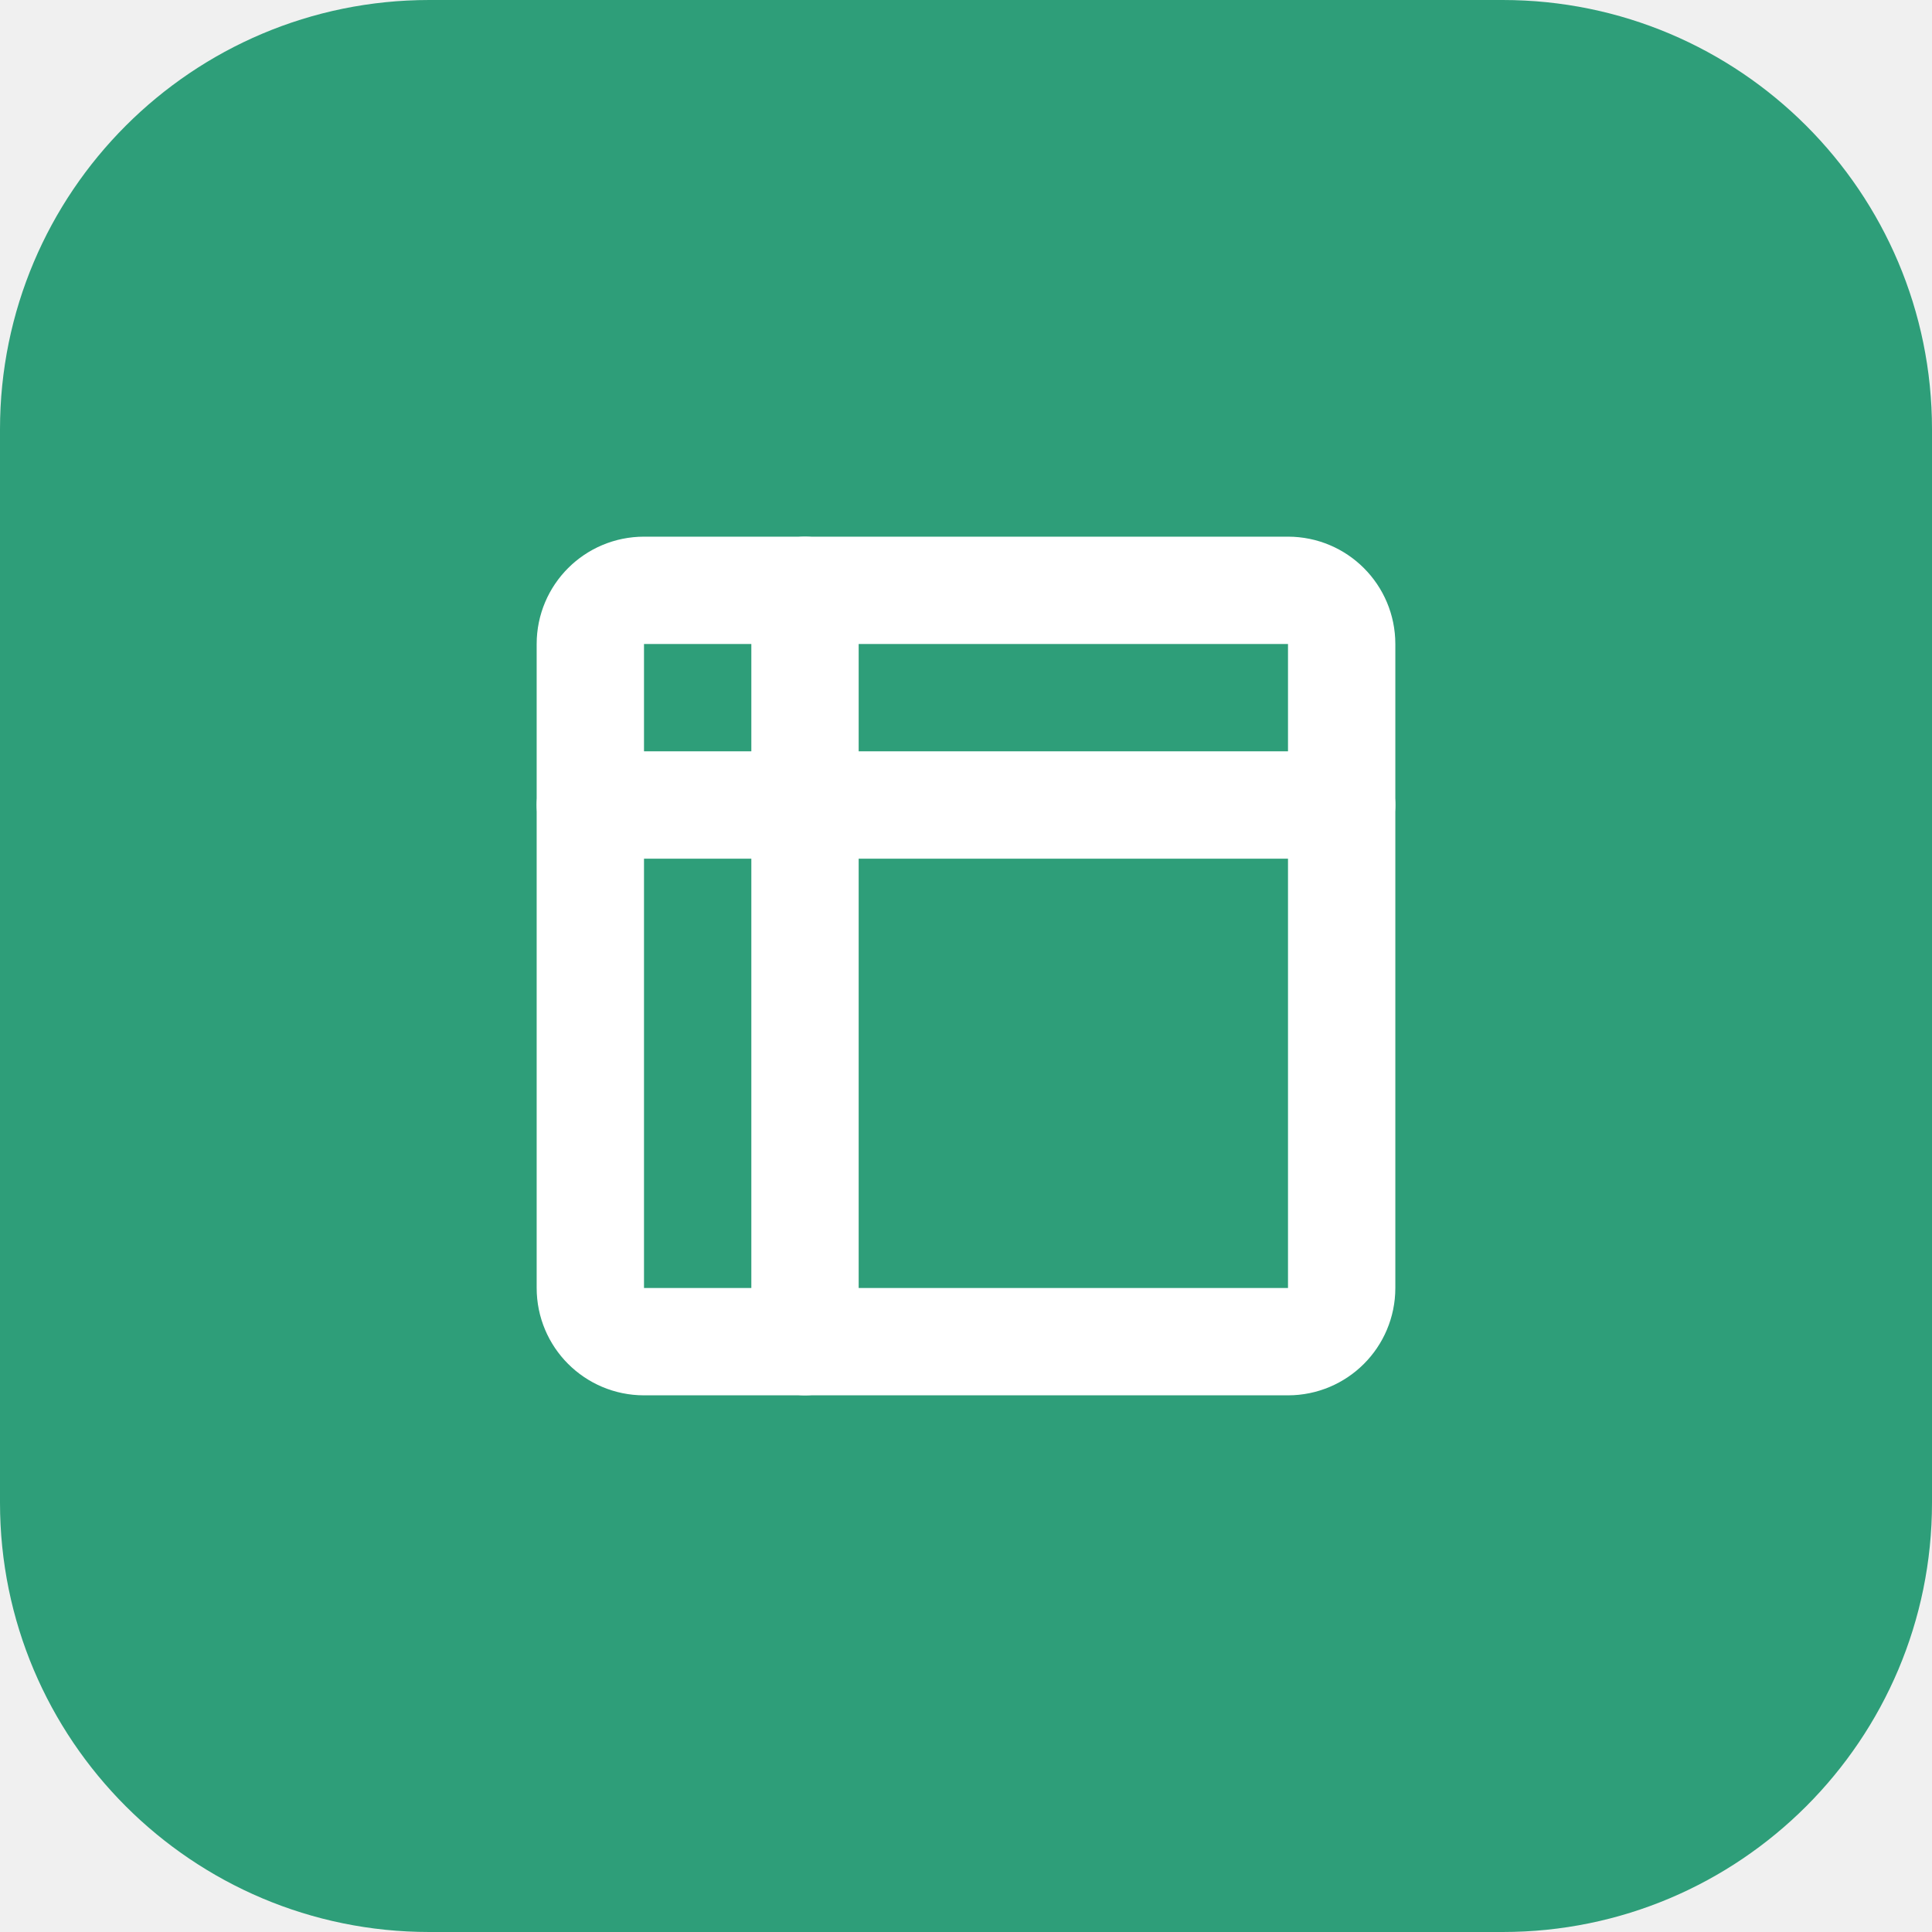
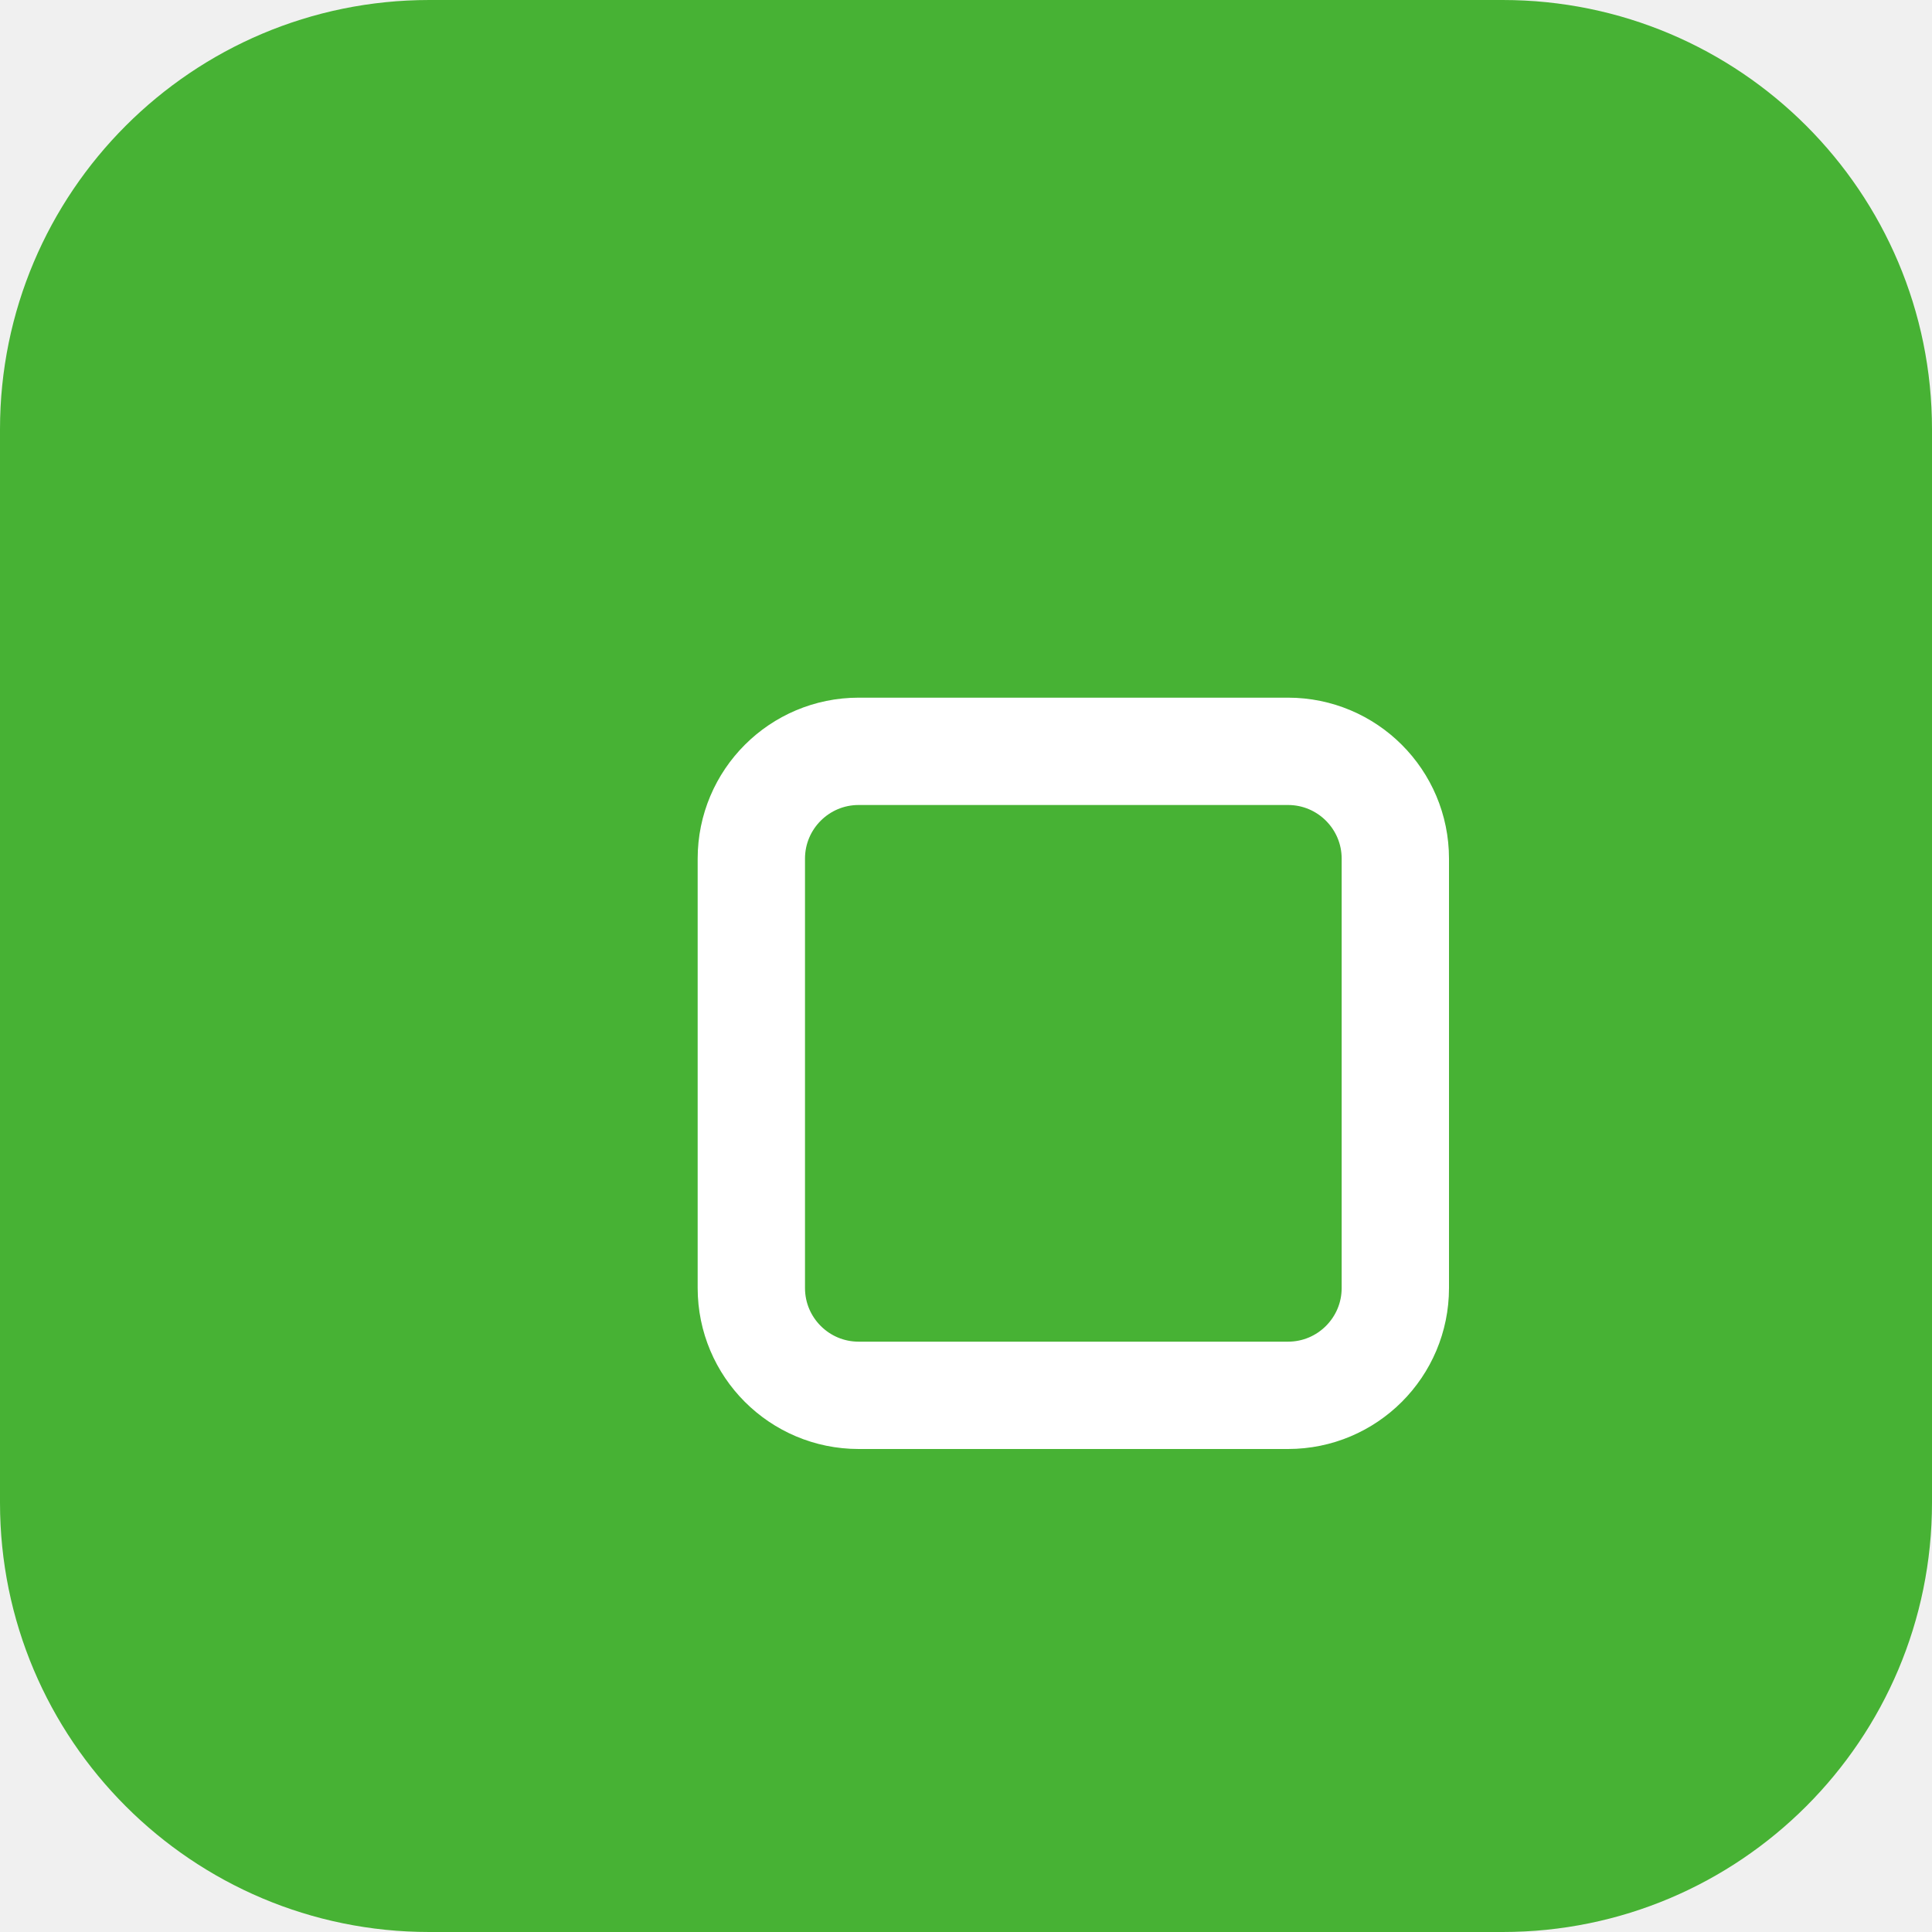
<svg xmlns="http://www.w3.org/2000/svg" viewBox="0 0 36 36" role="img" aria-label="proposals-sqlite plugin logo">
-   <rect x="0" y="0" width="36" height="36" rx="8" fill="hsl(160 55% 40%)" />
+   <rect x="0" y="0" width="36" height="36" rx="8" fill="hsl(111 55% 45%)" />
  <g transform="translate(8 8)" stroke="#fff" stroke-width="2" fill="none" stroke-linecap="round" stroke-linejoin="round">
-     <rect x="3" y="3" width="14" height="14" rx="1" />
-     <path d="M3 7 L17 7 M7 3 L7 17" />
+     <rect x="6" y="6" width="12" height="12" rx="2" />
  </g>
</svg>
